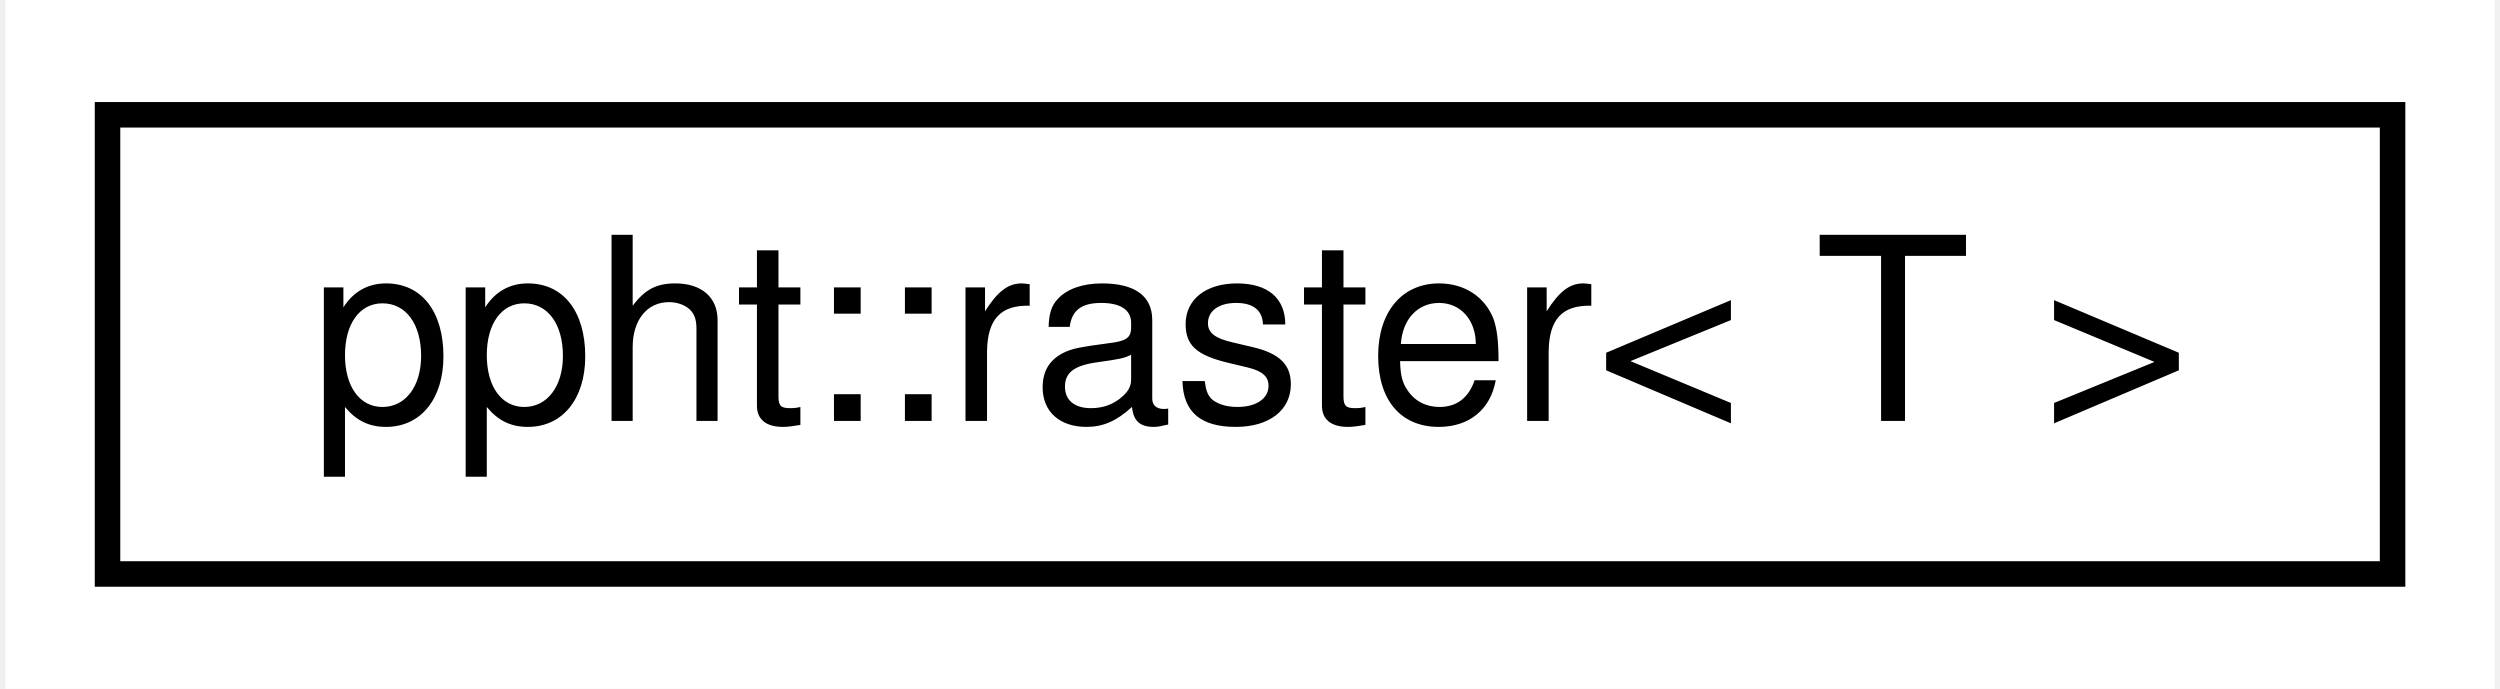
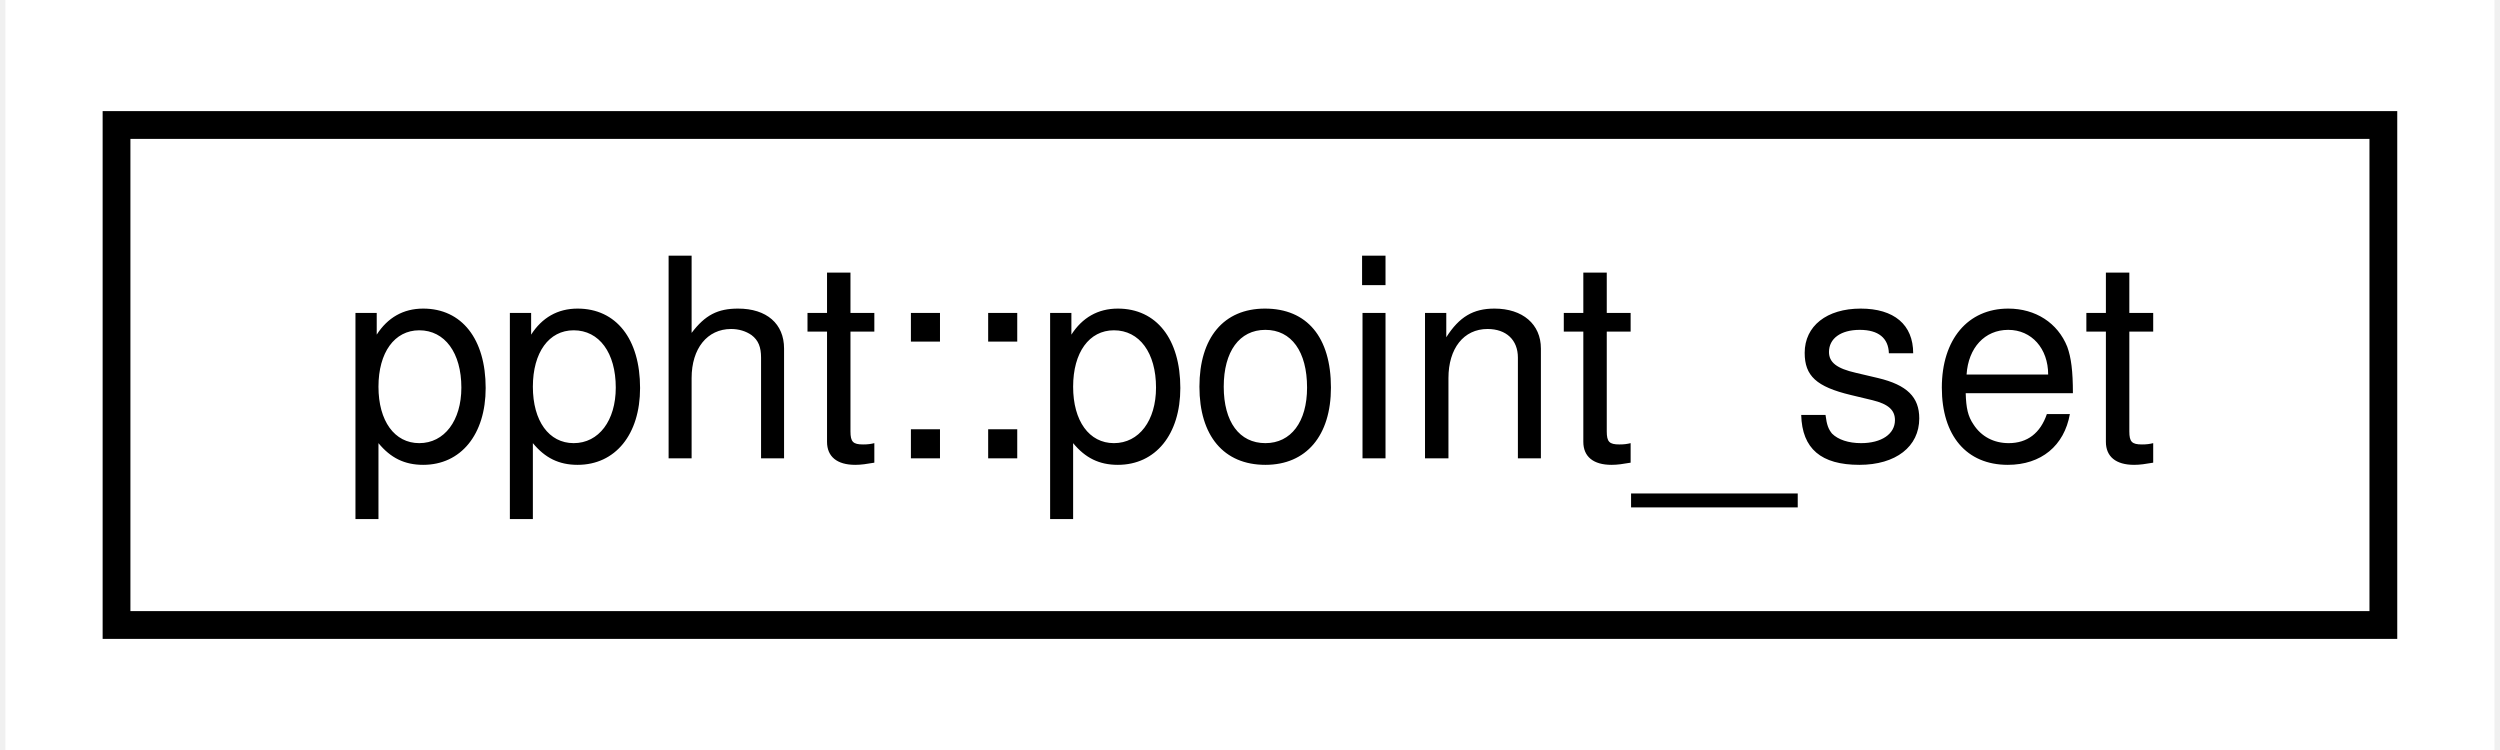
- <svg xmlns="http://www.w3.org/2000/svg" xmlns:xlink="http://www.w3.org/1999/xlink" width="98pt" height="27pt" viewBox="0.00 0.00 97.57 27.00">
+ <svg xmlns="http://www.w3.org/2000/svg" xmlns:xlink="http://www.w3.org/1999/xlink" width="90pt" height="27pt" viewBox="0.00 0.00 89.61 27.00">
  <g id="graph0" class="graph" transform="scale(1 1) rotate(0) translate(4 23)">
-     <polygon fill="#ffffff" stroke="transparent" points="-4,4 -4,-23 93.574,-23 93.574,4 -4,4" />
+     <polygon fill="#ffffff" stroke="transparent" points="-4,4 -4,-23 85.606,-23 85.606,4 -4,4" />
    <g id="node1" class="node">
      <g id="a_node1">
-         <a xlink:href="classppht_1_1raster.html" target="_top" xlink:title="A simple class to manage a 2D array of elements. ">
-           <polygon fill="#ffffff" stroke="#000000" points="0,-.5 0,-18.5 89.574,-18.5 89.574,-.5 0,-.5" />
-           <text text-anchor="middle" x="44.787" y="-6.5" font-family="Helvetica,sans-Serif" font-size="10.00" fill="#000000">ppht::raster&lt; T &gt;</text>
+         <a xlink:href="classppht_1_1point__set.html" target="_top" xlink:title="A collection of points surrounding a line segment. ">
+           <polygon fill="#ffffff" stroke="#000000" points="0,-.5 0,-18.5 81.606,-18.5 81.606,-.5 0,-.5" />
+           <text text-anchor="middle" x="40.803" y="-6.5" font-family="Helvetica,sans-Serif" font-size="10.00" fill="#000000">ppht::point_set</text>
        </a>
      </g>
    </g>
  </g>
</svg>
